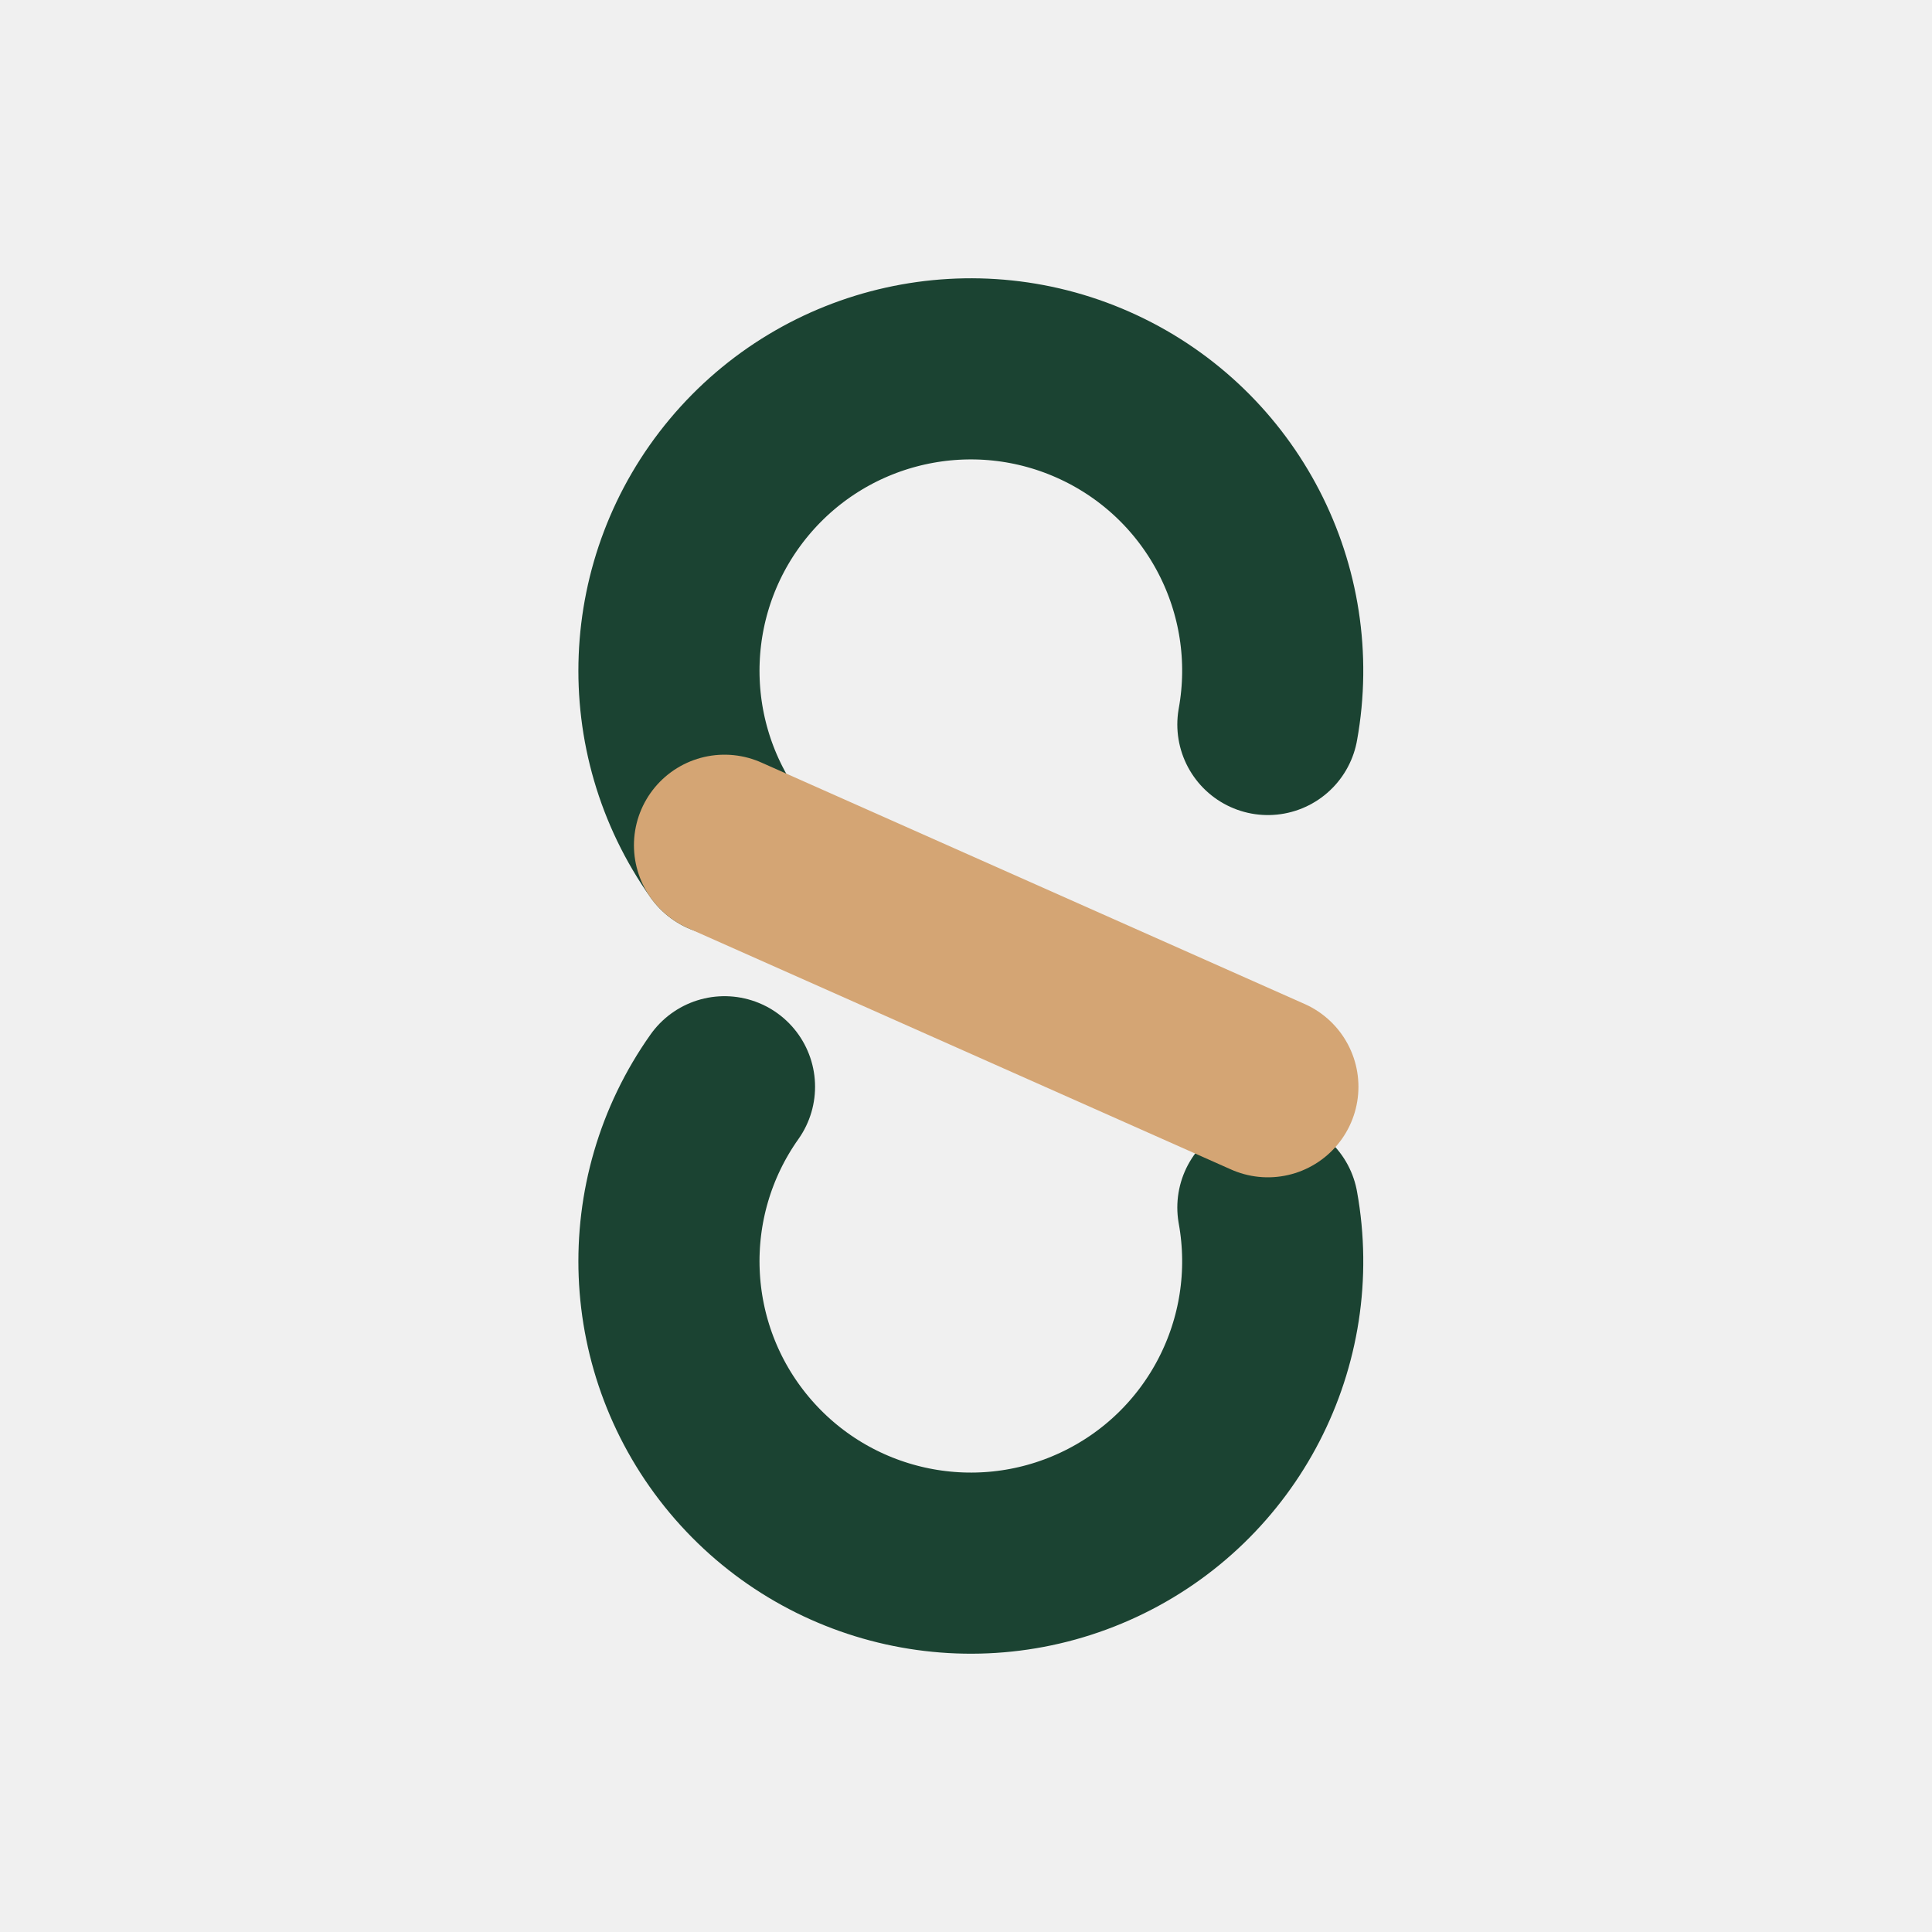
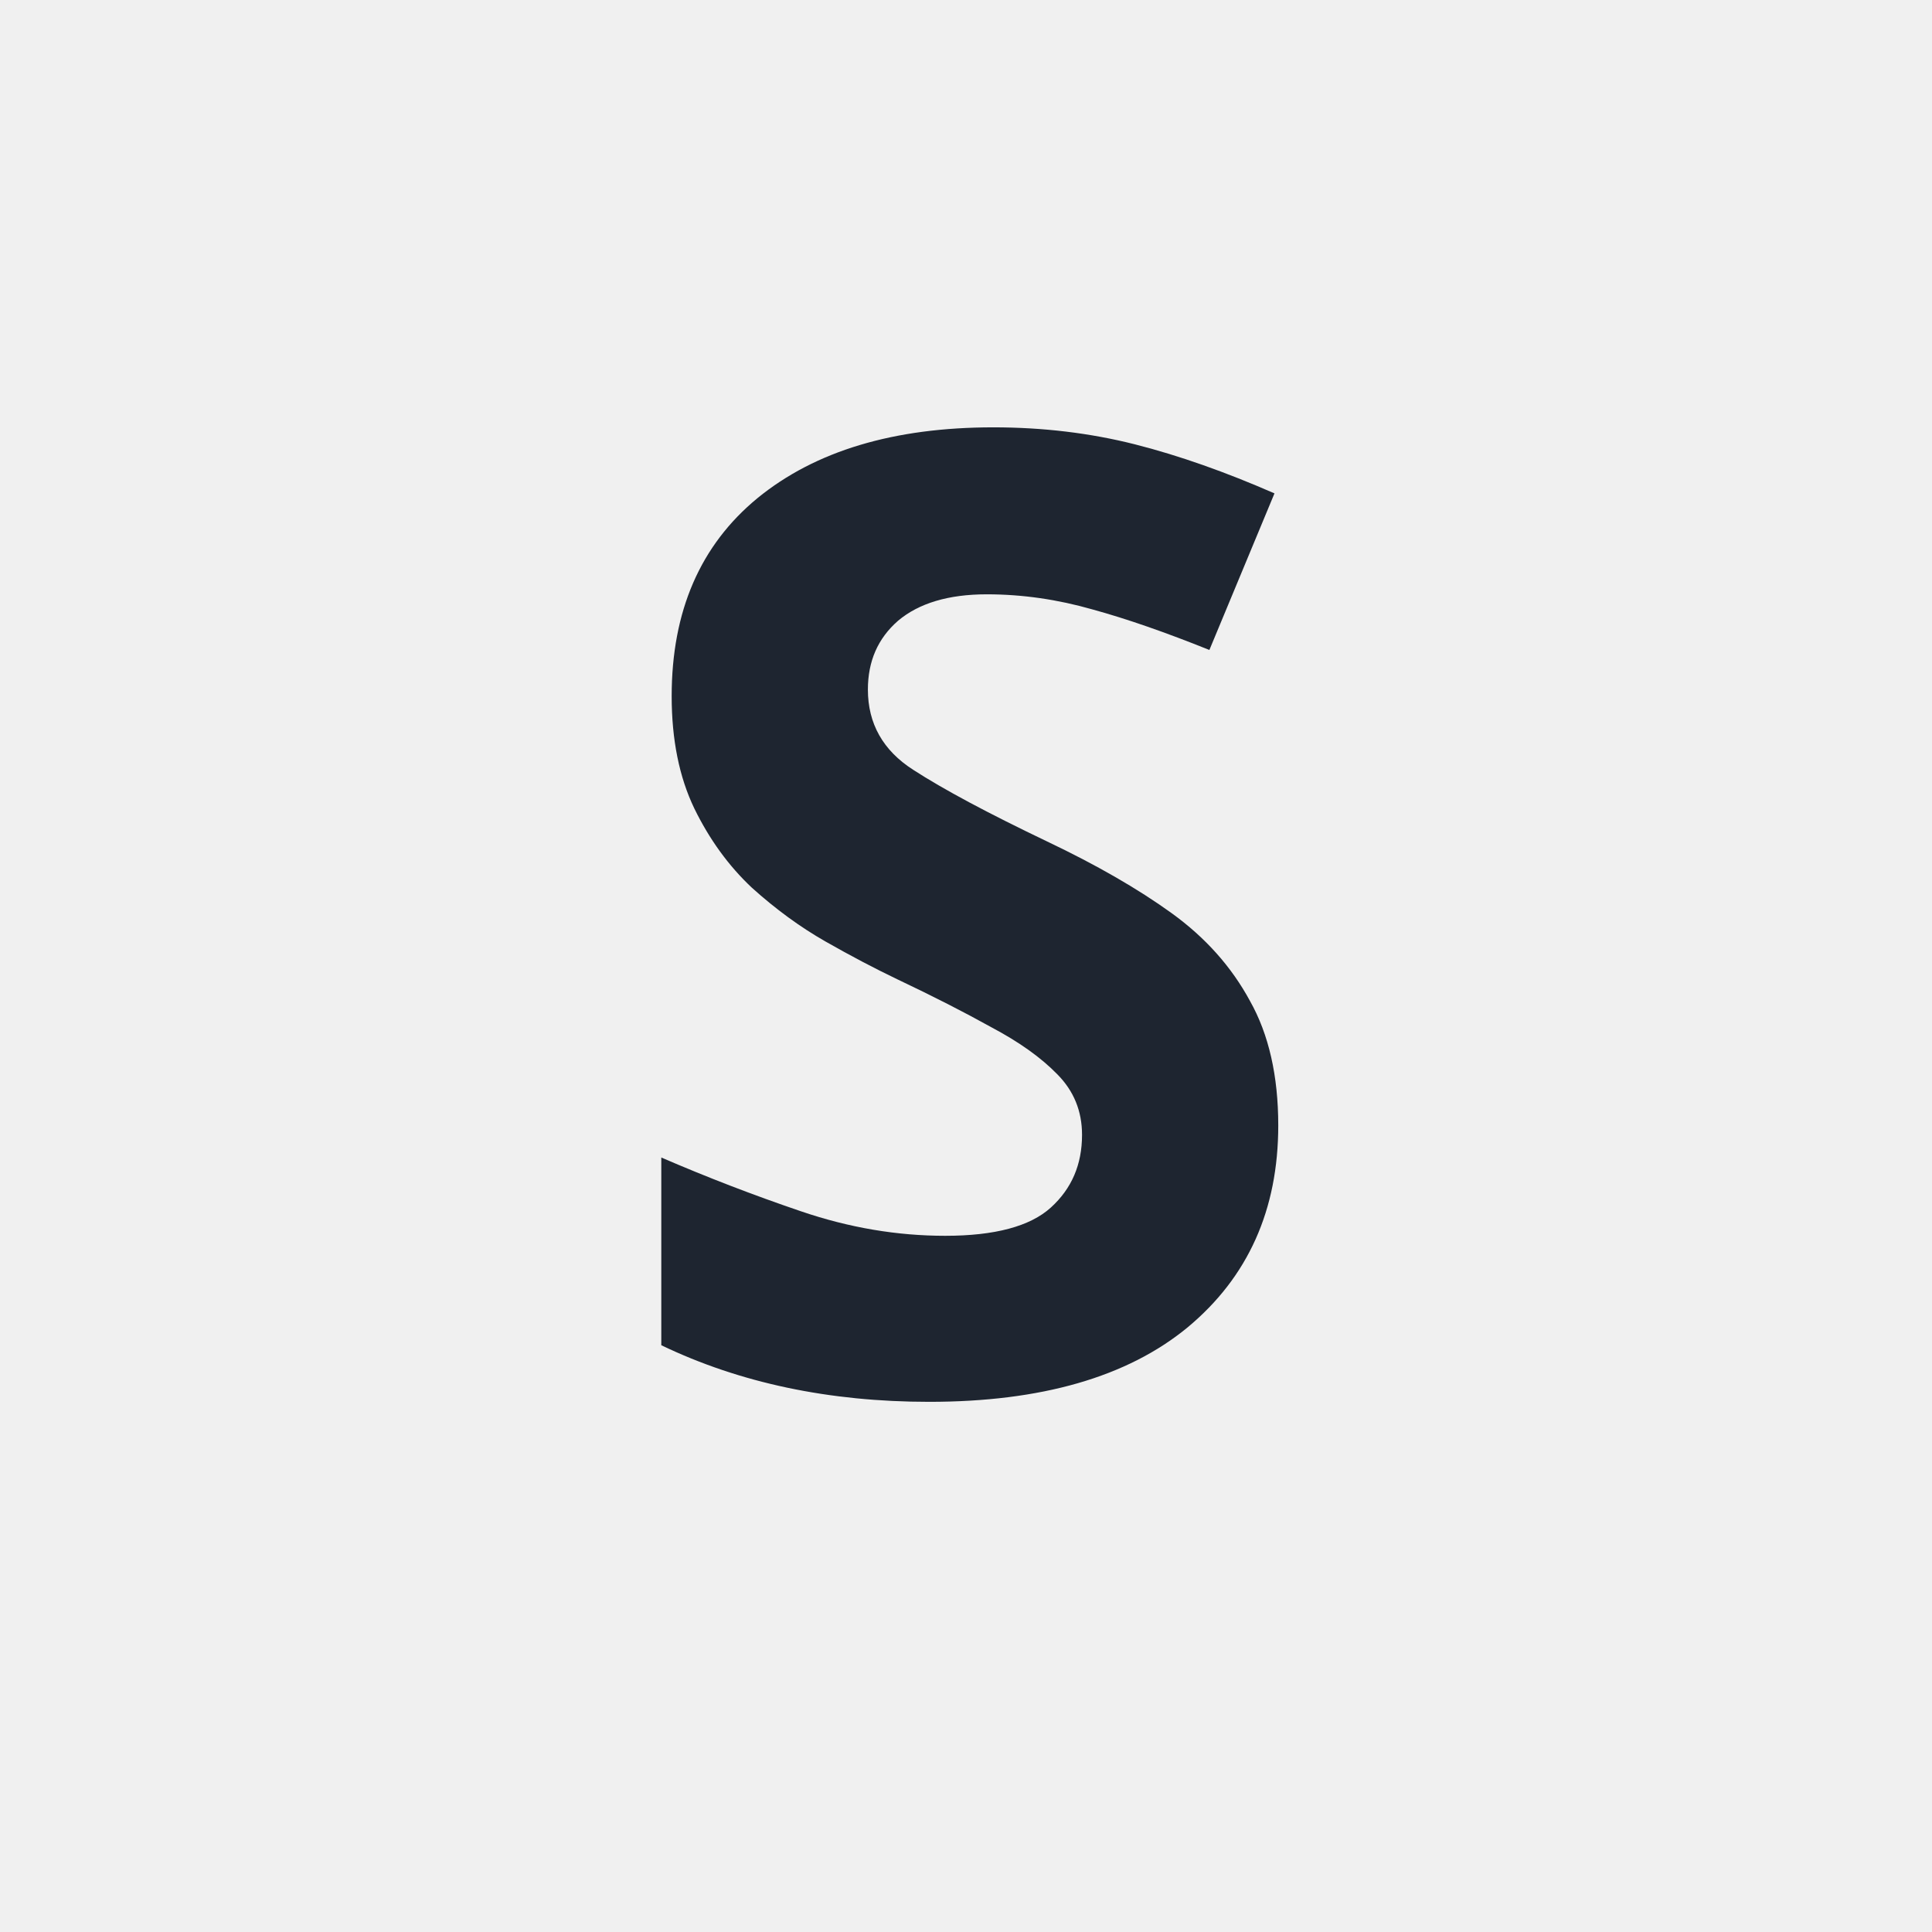
<svg xmlns="http://www.w3.org/2000/svg" viewBox="0 0 32 32">
  <style>
-     .s-stroke { stroke: #1B4332; }
-     .gold-stroke { stroke: #D4A574; }
+     text { fill: #1E2530; }
    @media (prefers-color-scheme: dark) {
-       .s-stroke { stroke: #5B9A7A; }
-       .gold-stroke { stroke: #E8C9A0; }
+       text { fill: #FFFFFF; }
    }
  </style>
-   <path d="M21 12 A5 5 0 1 0 12 14" fill="none" class="s-stroke" stroke-width="3" stroke-linecap="round" />
-   <path d="M12 18 A5 5 0 1 0 21 20" fill="none" class="s-stroke" stroke-width="3" stroke-linecap="round" />
-   <path d="M12 14 L21 18" class="gold-stroke" stroke-width="3" stroke-linecap="round" />
+   <text x="16" y="23" text-anchor="middle" font-family="Geologica, sans-serif" font-weight="600" font-size="22">S</text>
</svg>
